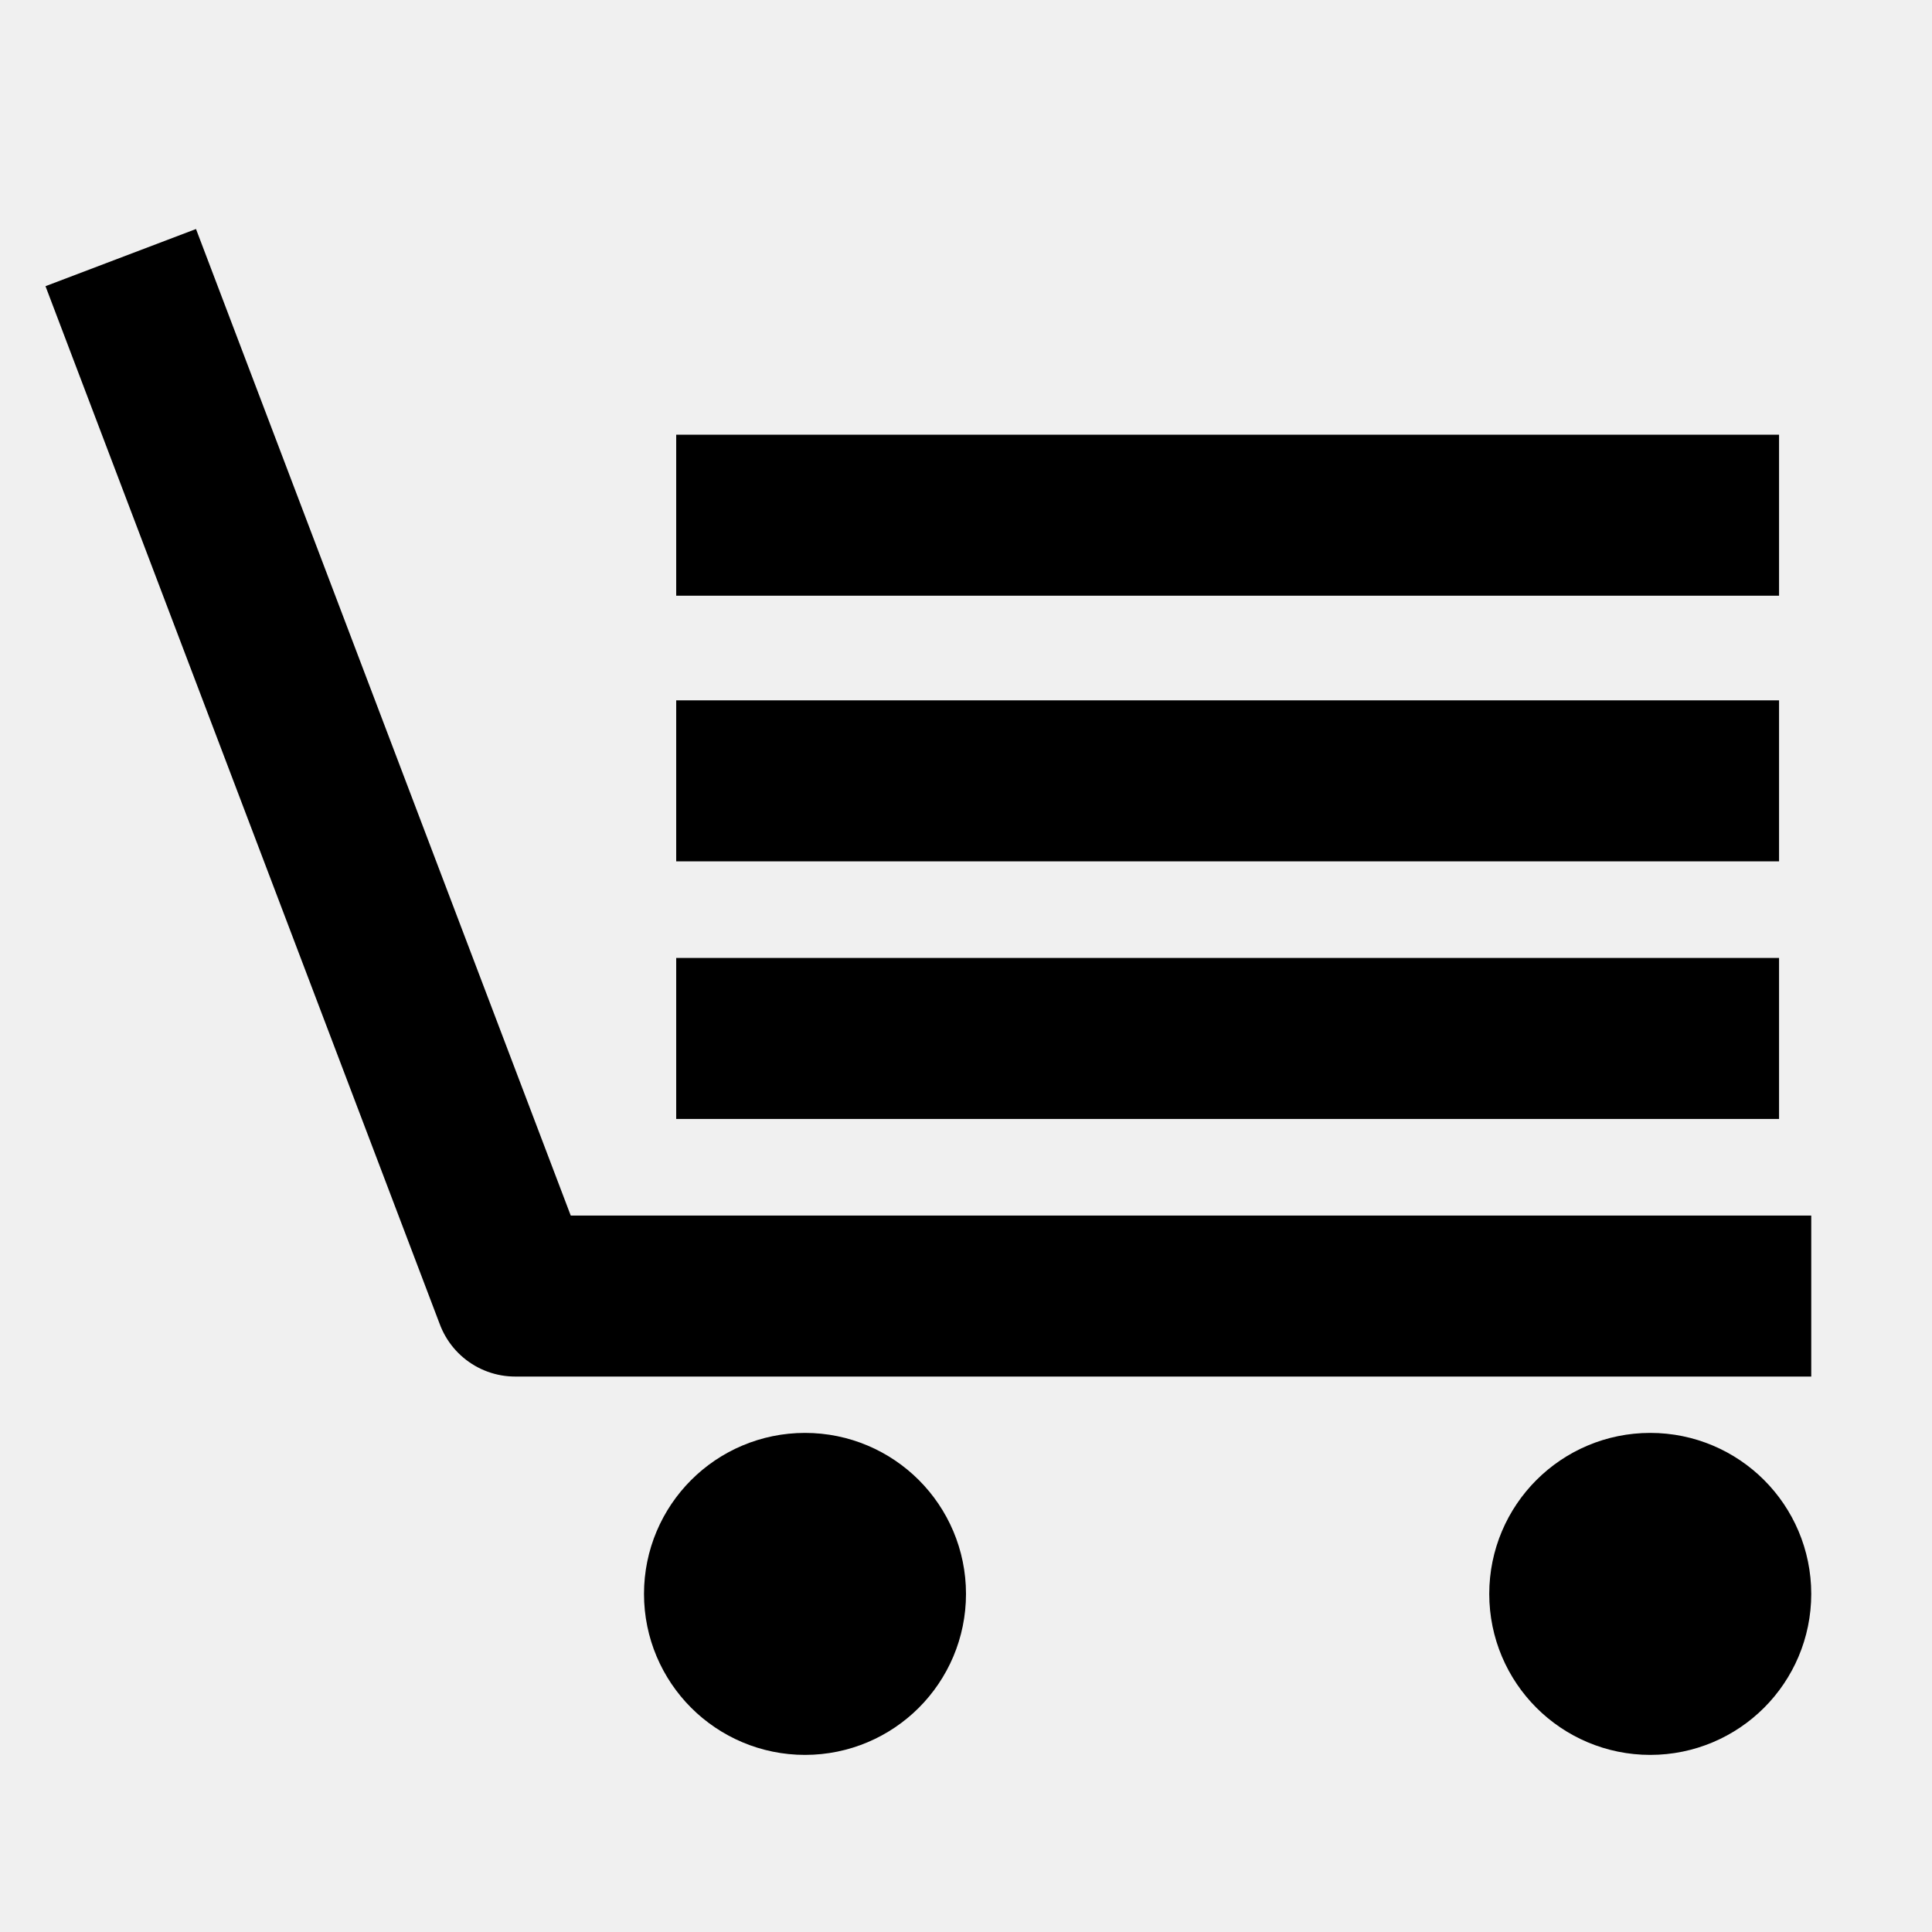
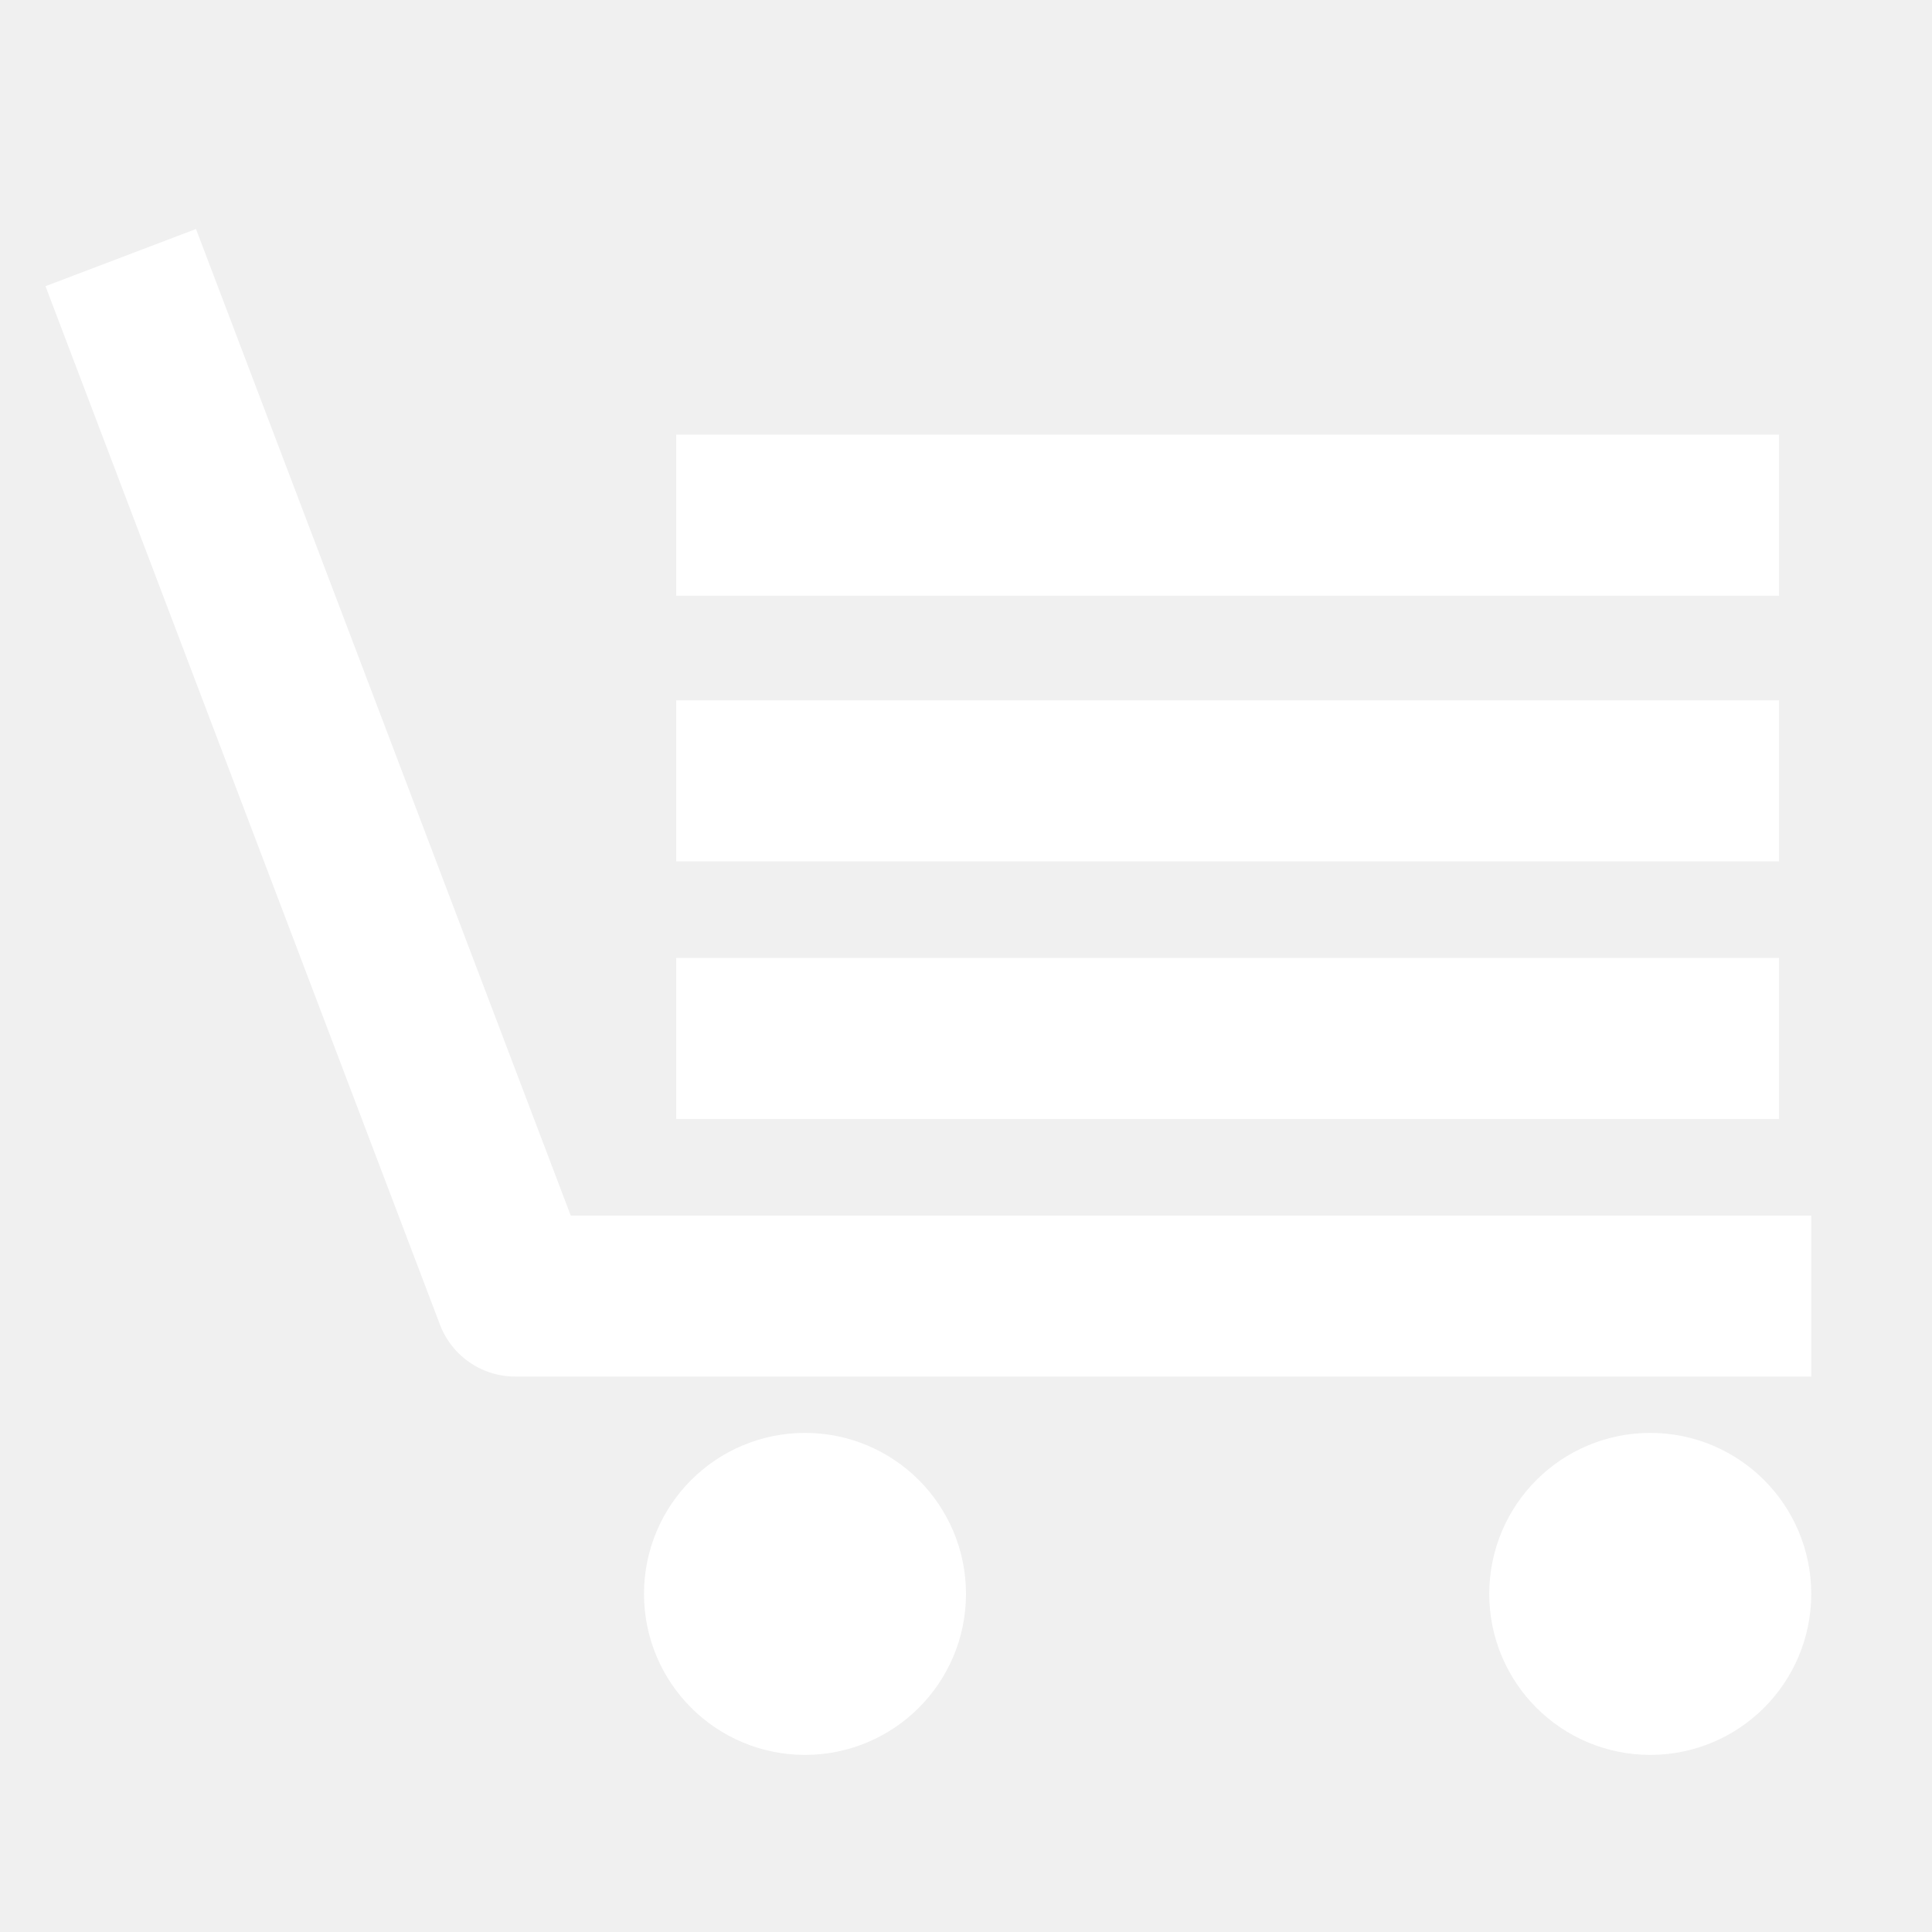
<svg xmlns="http://www.w3.org/2000/svg" version="1.1" id="Layer_1" x="0px" y="0px" viewBox="0 0 24 24" style="enable-background:new 0 0 24 24;" xml:space="preserve">
  <style type="text/css">
- 	.st0{fill:none;stroke:#000000;stroke-width:2;}
- 	.st1{fill:none;stroke:#000000;stroke-width:2;stroke-linejoin:round;}
+ 	.st0{fill:none;stroke:#ffffff;stroke-width:2;}
+ 	.st1{fill:none;stroke:#ffffff;stroke-width:2;stroke-linejoin:round;}
</style>
  <circle class="st0" cx="10" cy="19.8" r="1" />
  <circle class="st0" cx="20.5" cy="19.8" r="1" />
  <path class="st1" d="M1.5,3.2l4.9,12.9h16.1" />
  <path class="st0" d="M8.4,12.9h13.7" />
  <path class="st0" d="M8.4,9.7h13.7" />
  <path class="st0" d="M8.4,6.4h13.7" />
</svg>
